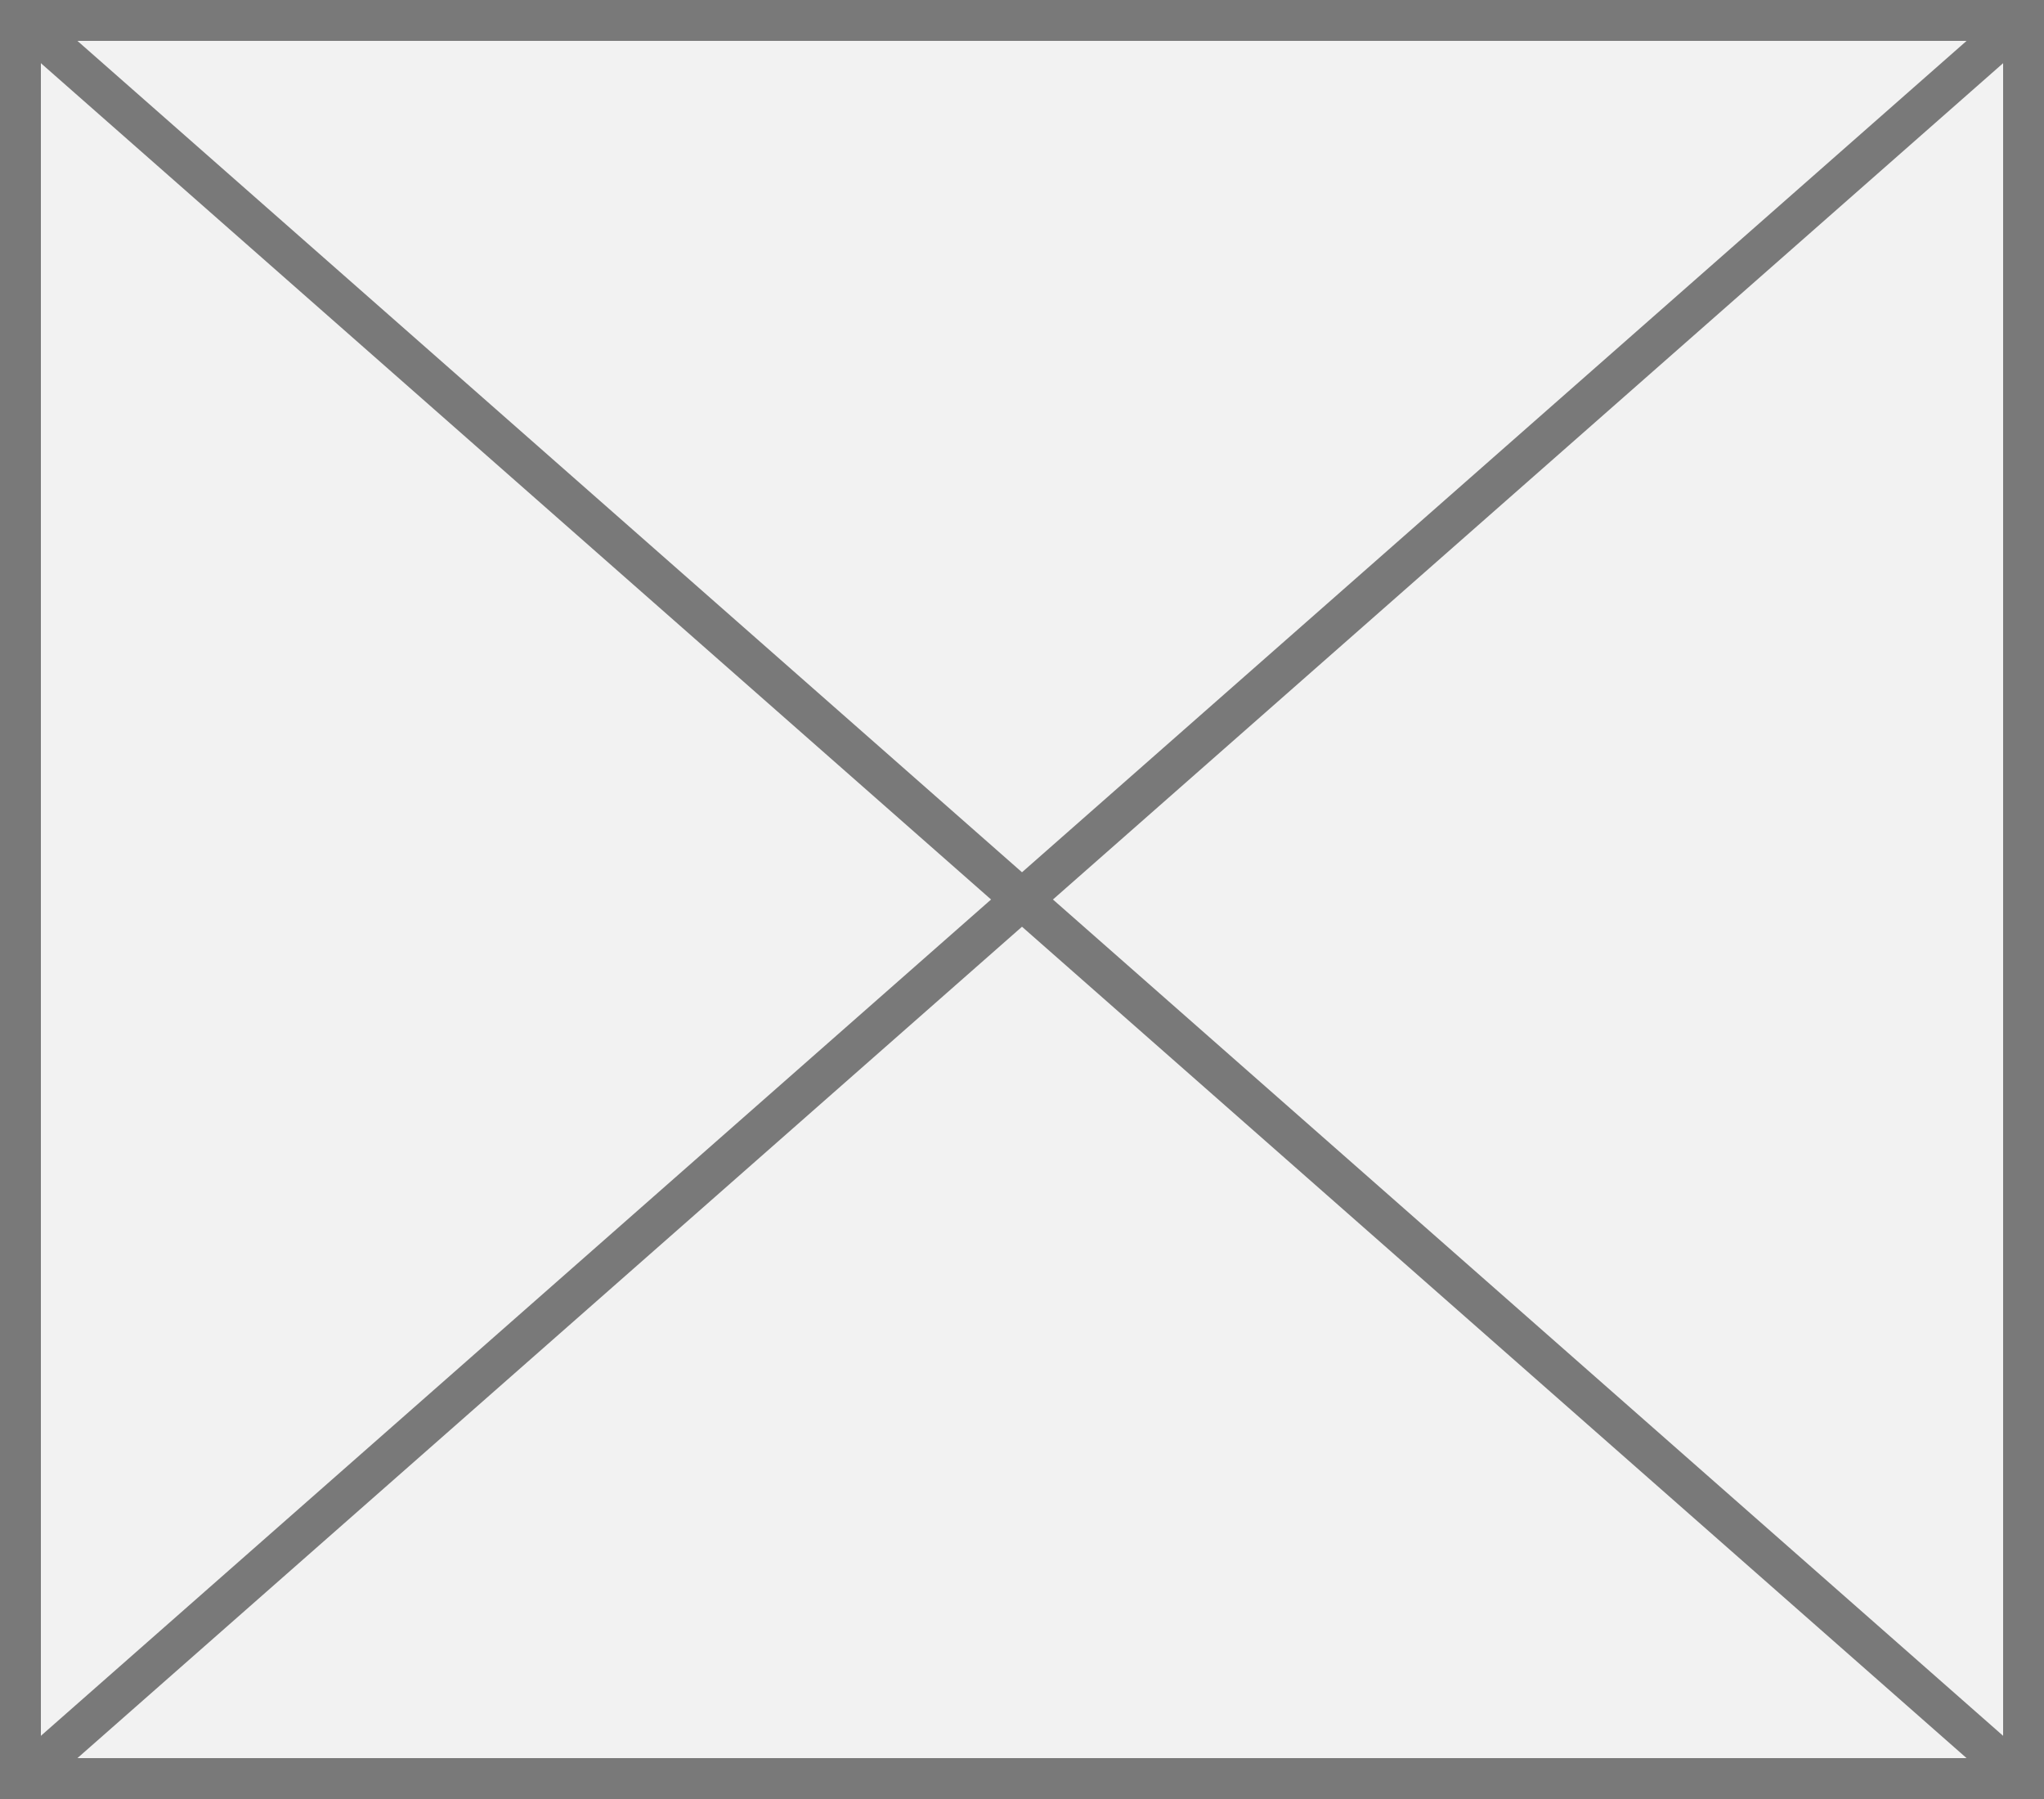
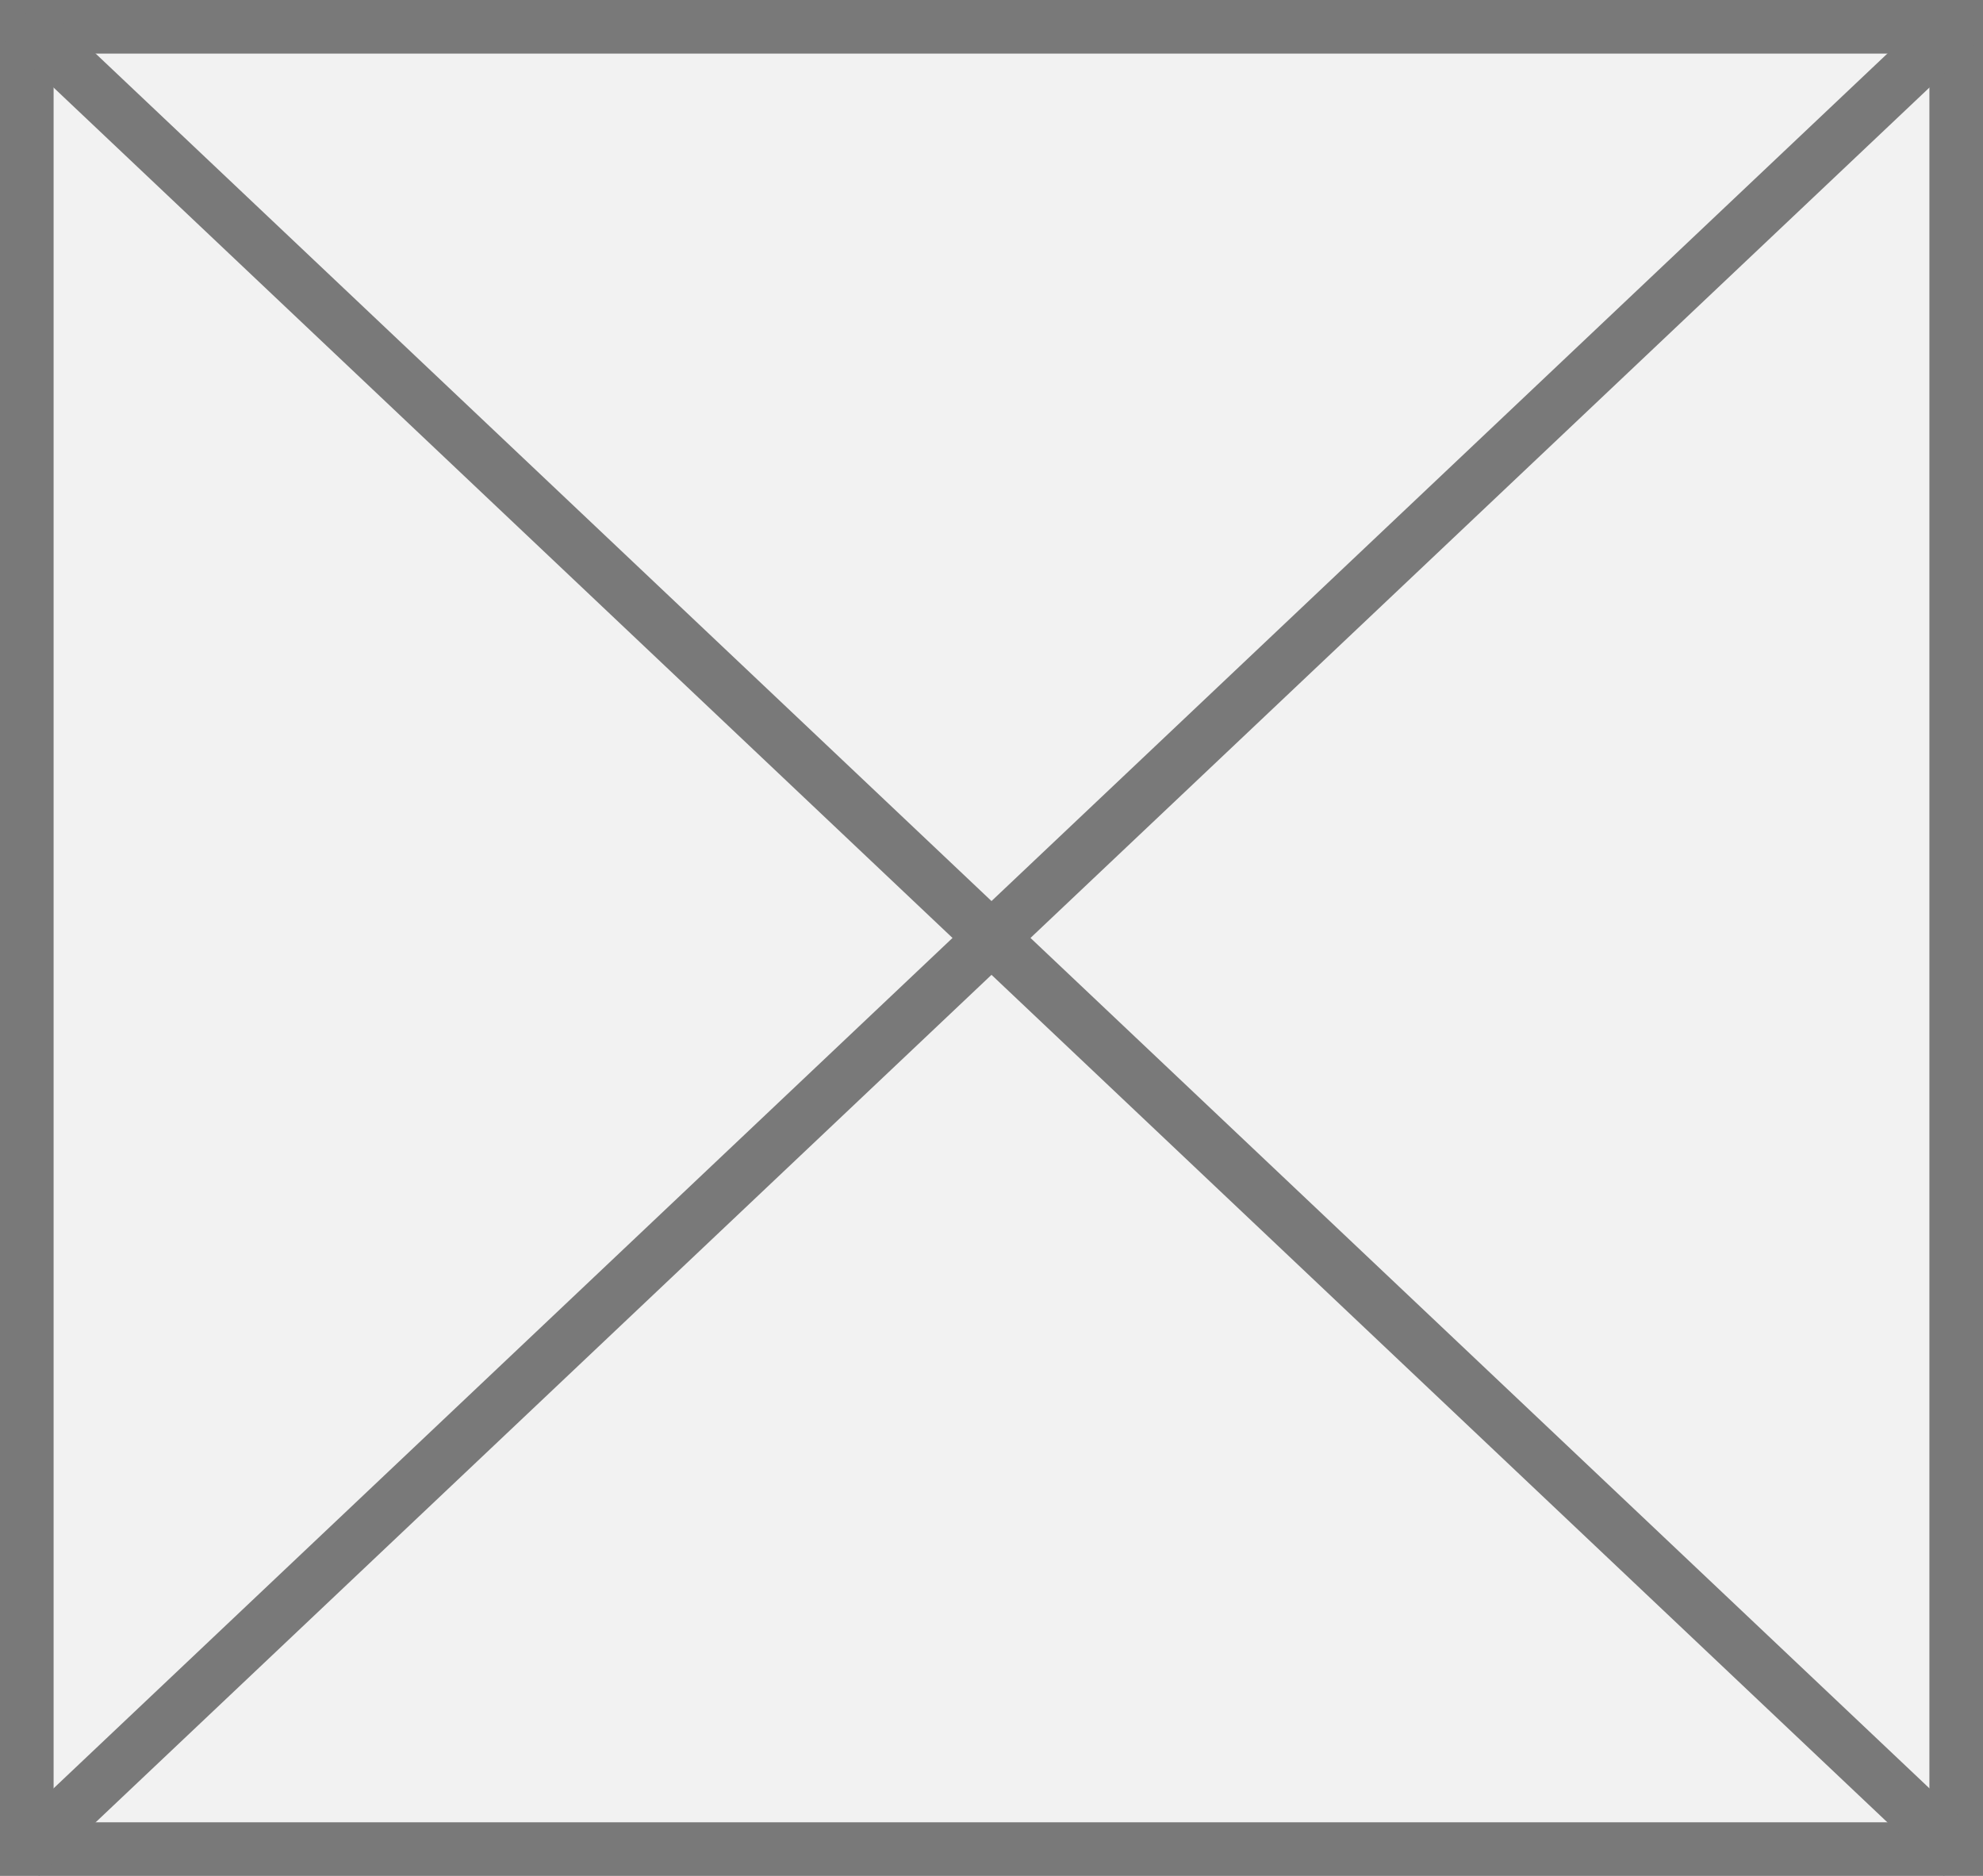
- <svg xmlns="http://www.w3.org/2000/svg" version="1.1" width="50px" height="44px">
-   <g transform="matrix(1 0 0 1 -753 -248 )">
-     <path d="M 753.5 248.5  L 802.5 248.5  L 802.5 291.5  L 753.5 291.5  L 753.5 248.5  Z " fill-rule="nonzero" fill="#f2f2f2" stroke="none" />
-     <path d="M 753.5 248.5  L 802.5 248.5  L 802.5 291.5  L 753.5 291.5  L 753.5 248.5  Z " stroke-width="1" stroke="#797979" fill="none" />
-     <path d="M 753.427 248.375  L 802.573 291.625  M 802.573 248.375  L 753.427 291.625  " stroke-width="1" stroke="#797979" fill="none" />
+ <svg xmlns="http://www.w3.org/2000/svg" version="1.1" width="37px" height="35px">
+   <g transform="matrix(1 0 0 1 -29 -468 )">
+     <path d="M 29.5 468.5  L 65.5 468.5  L 65.5 502.5  L 29.5 502.5  L 29.5 468.5  Z " fill-rule="nonzero" fill="#f2f2f2" stroke="none" />
+     <path d="M 29.5 468.5  L 65.5 468.5  L 65.5 502.5  L 29.5 502.5  L 29.5 468.5  Z " stroke-width="1" stroke="#797979" fill="none" />
+     <path d="M 29.384 468.363  L 65.616 502.637  M 65.616 468.363  L 29.384 502.637  " stroke-width="1" stroke="#797979" fill="none" />
  </g>
</svg>
